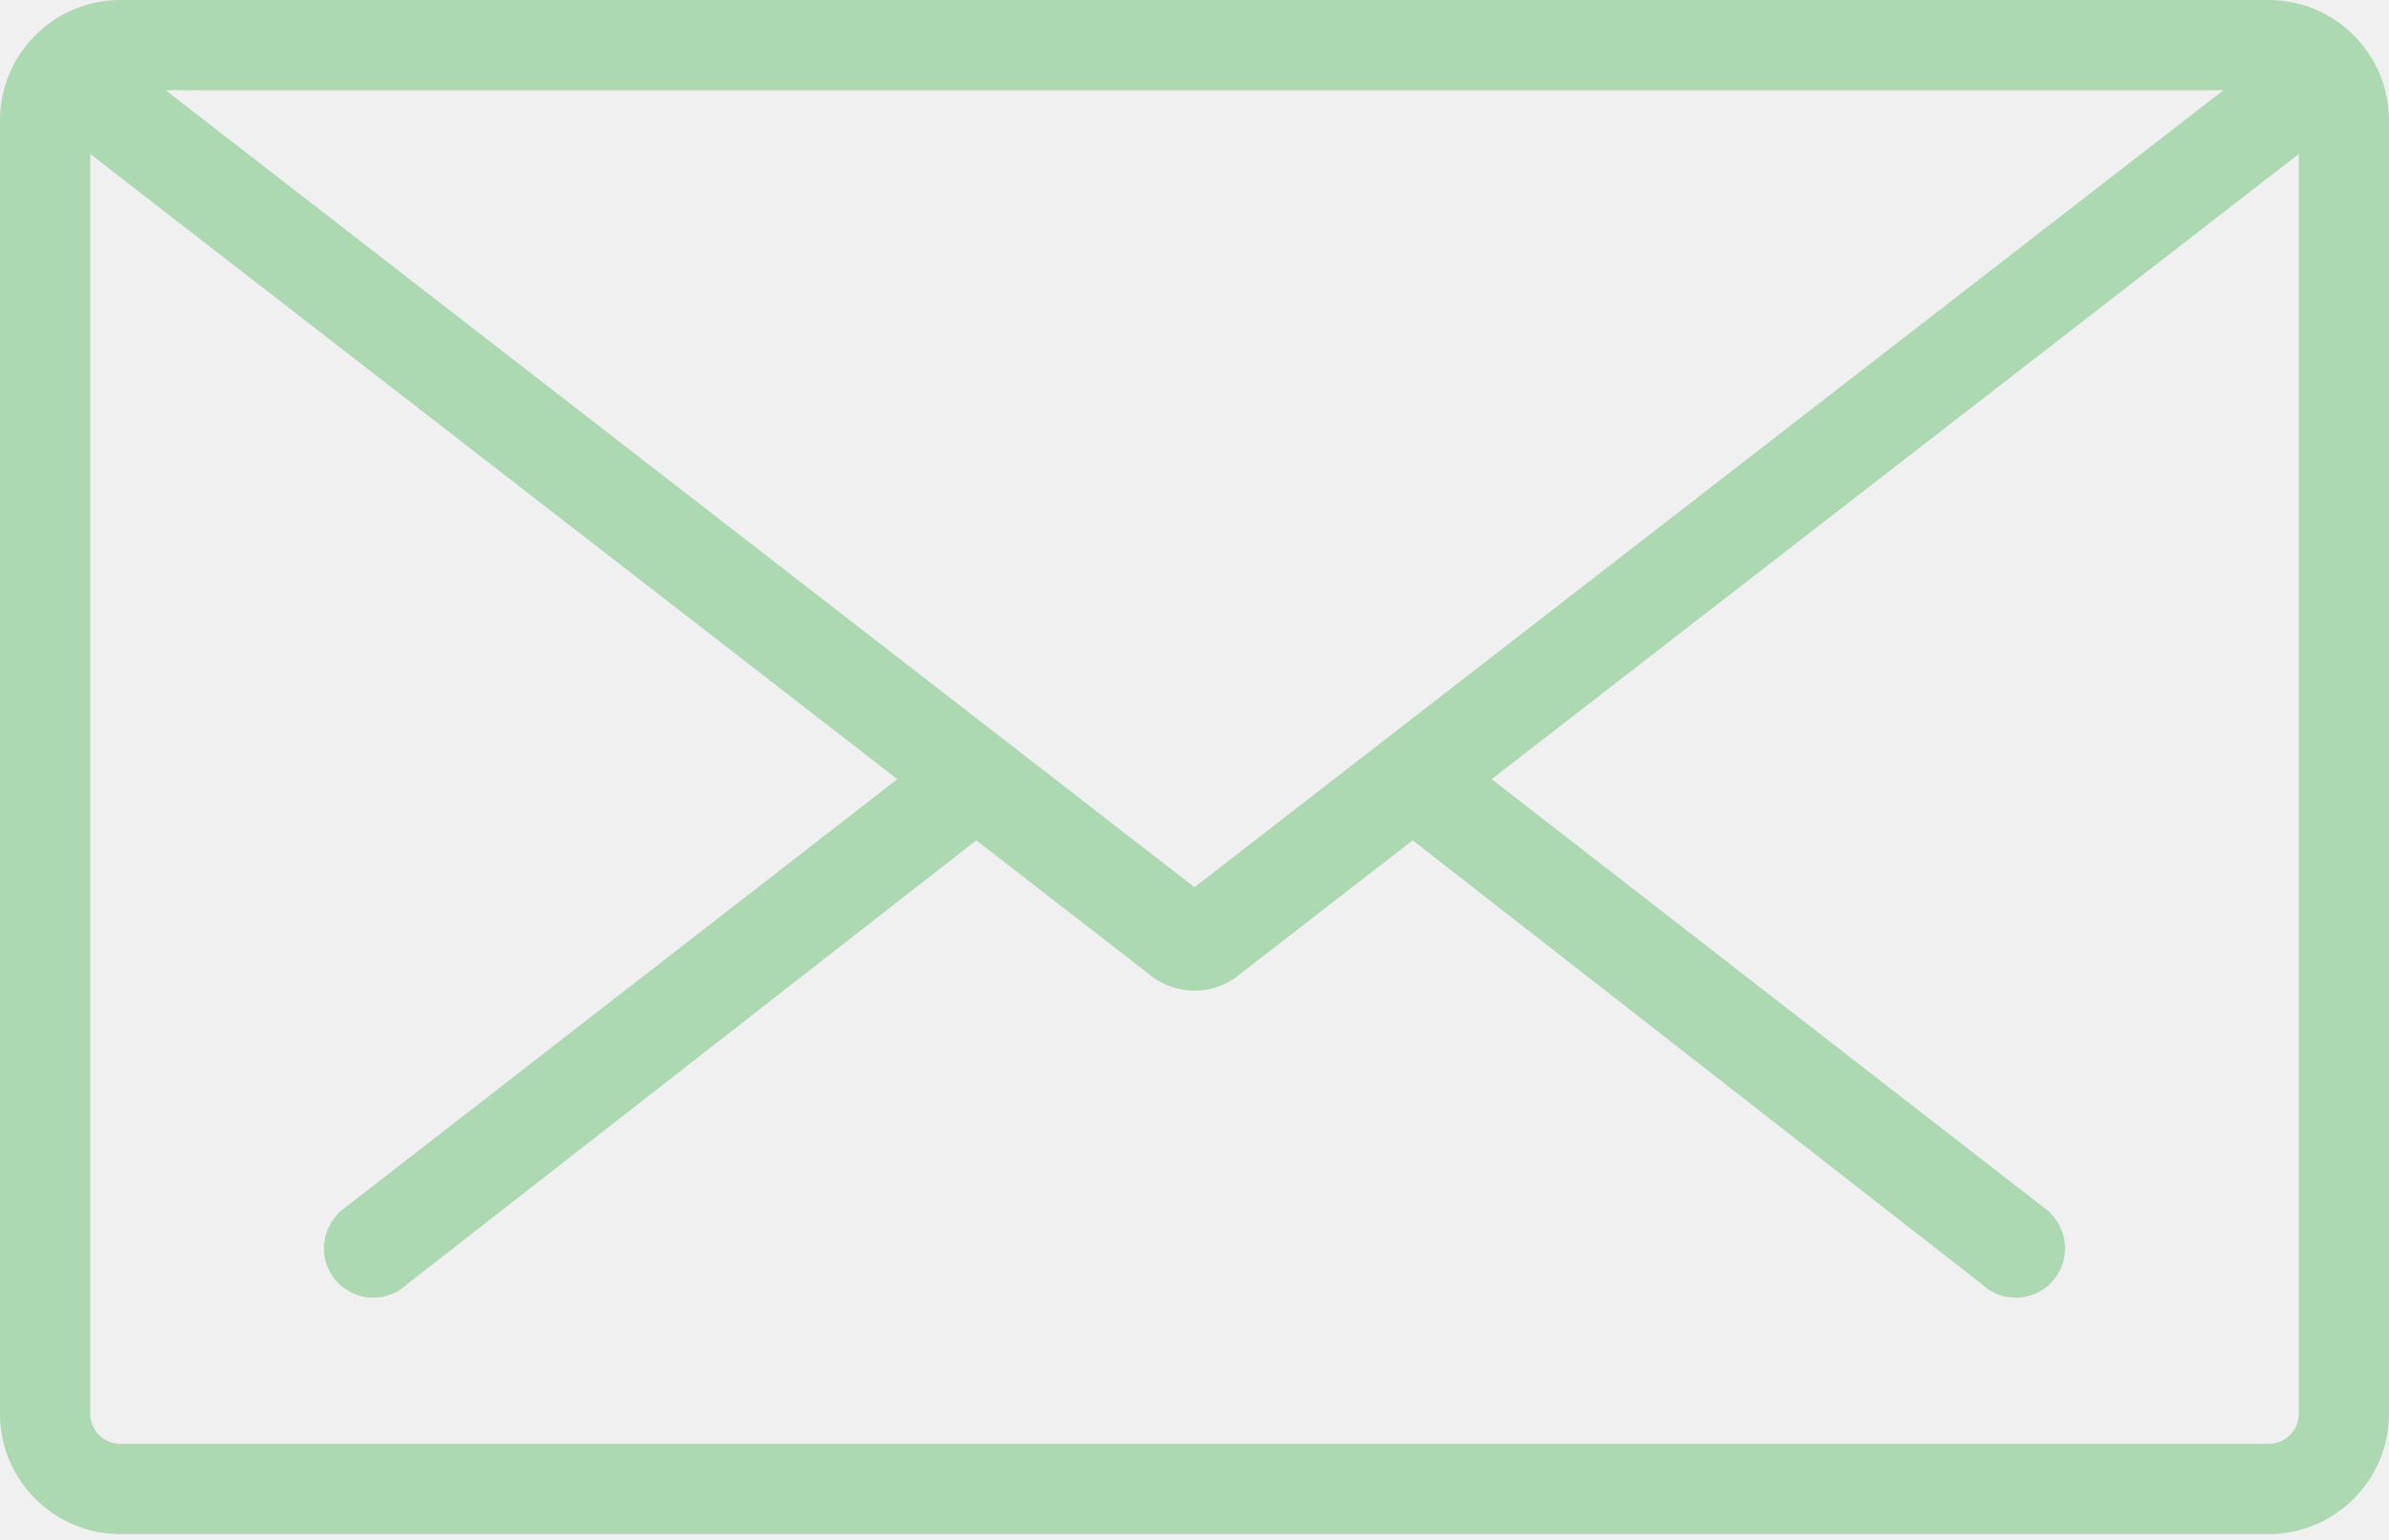
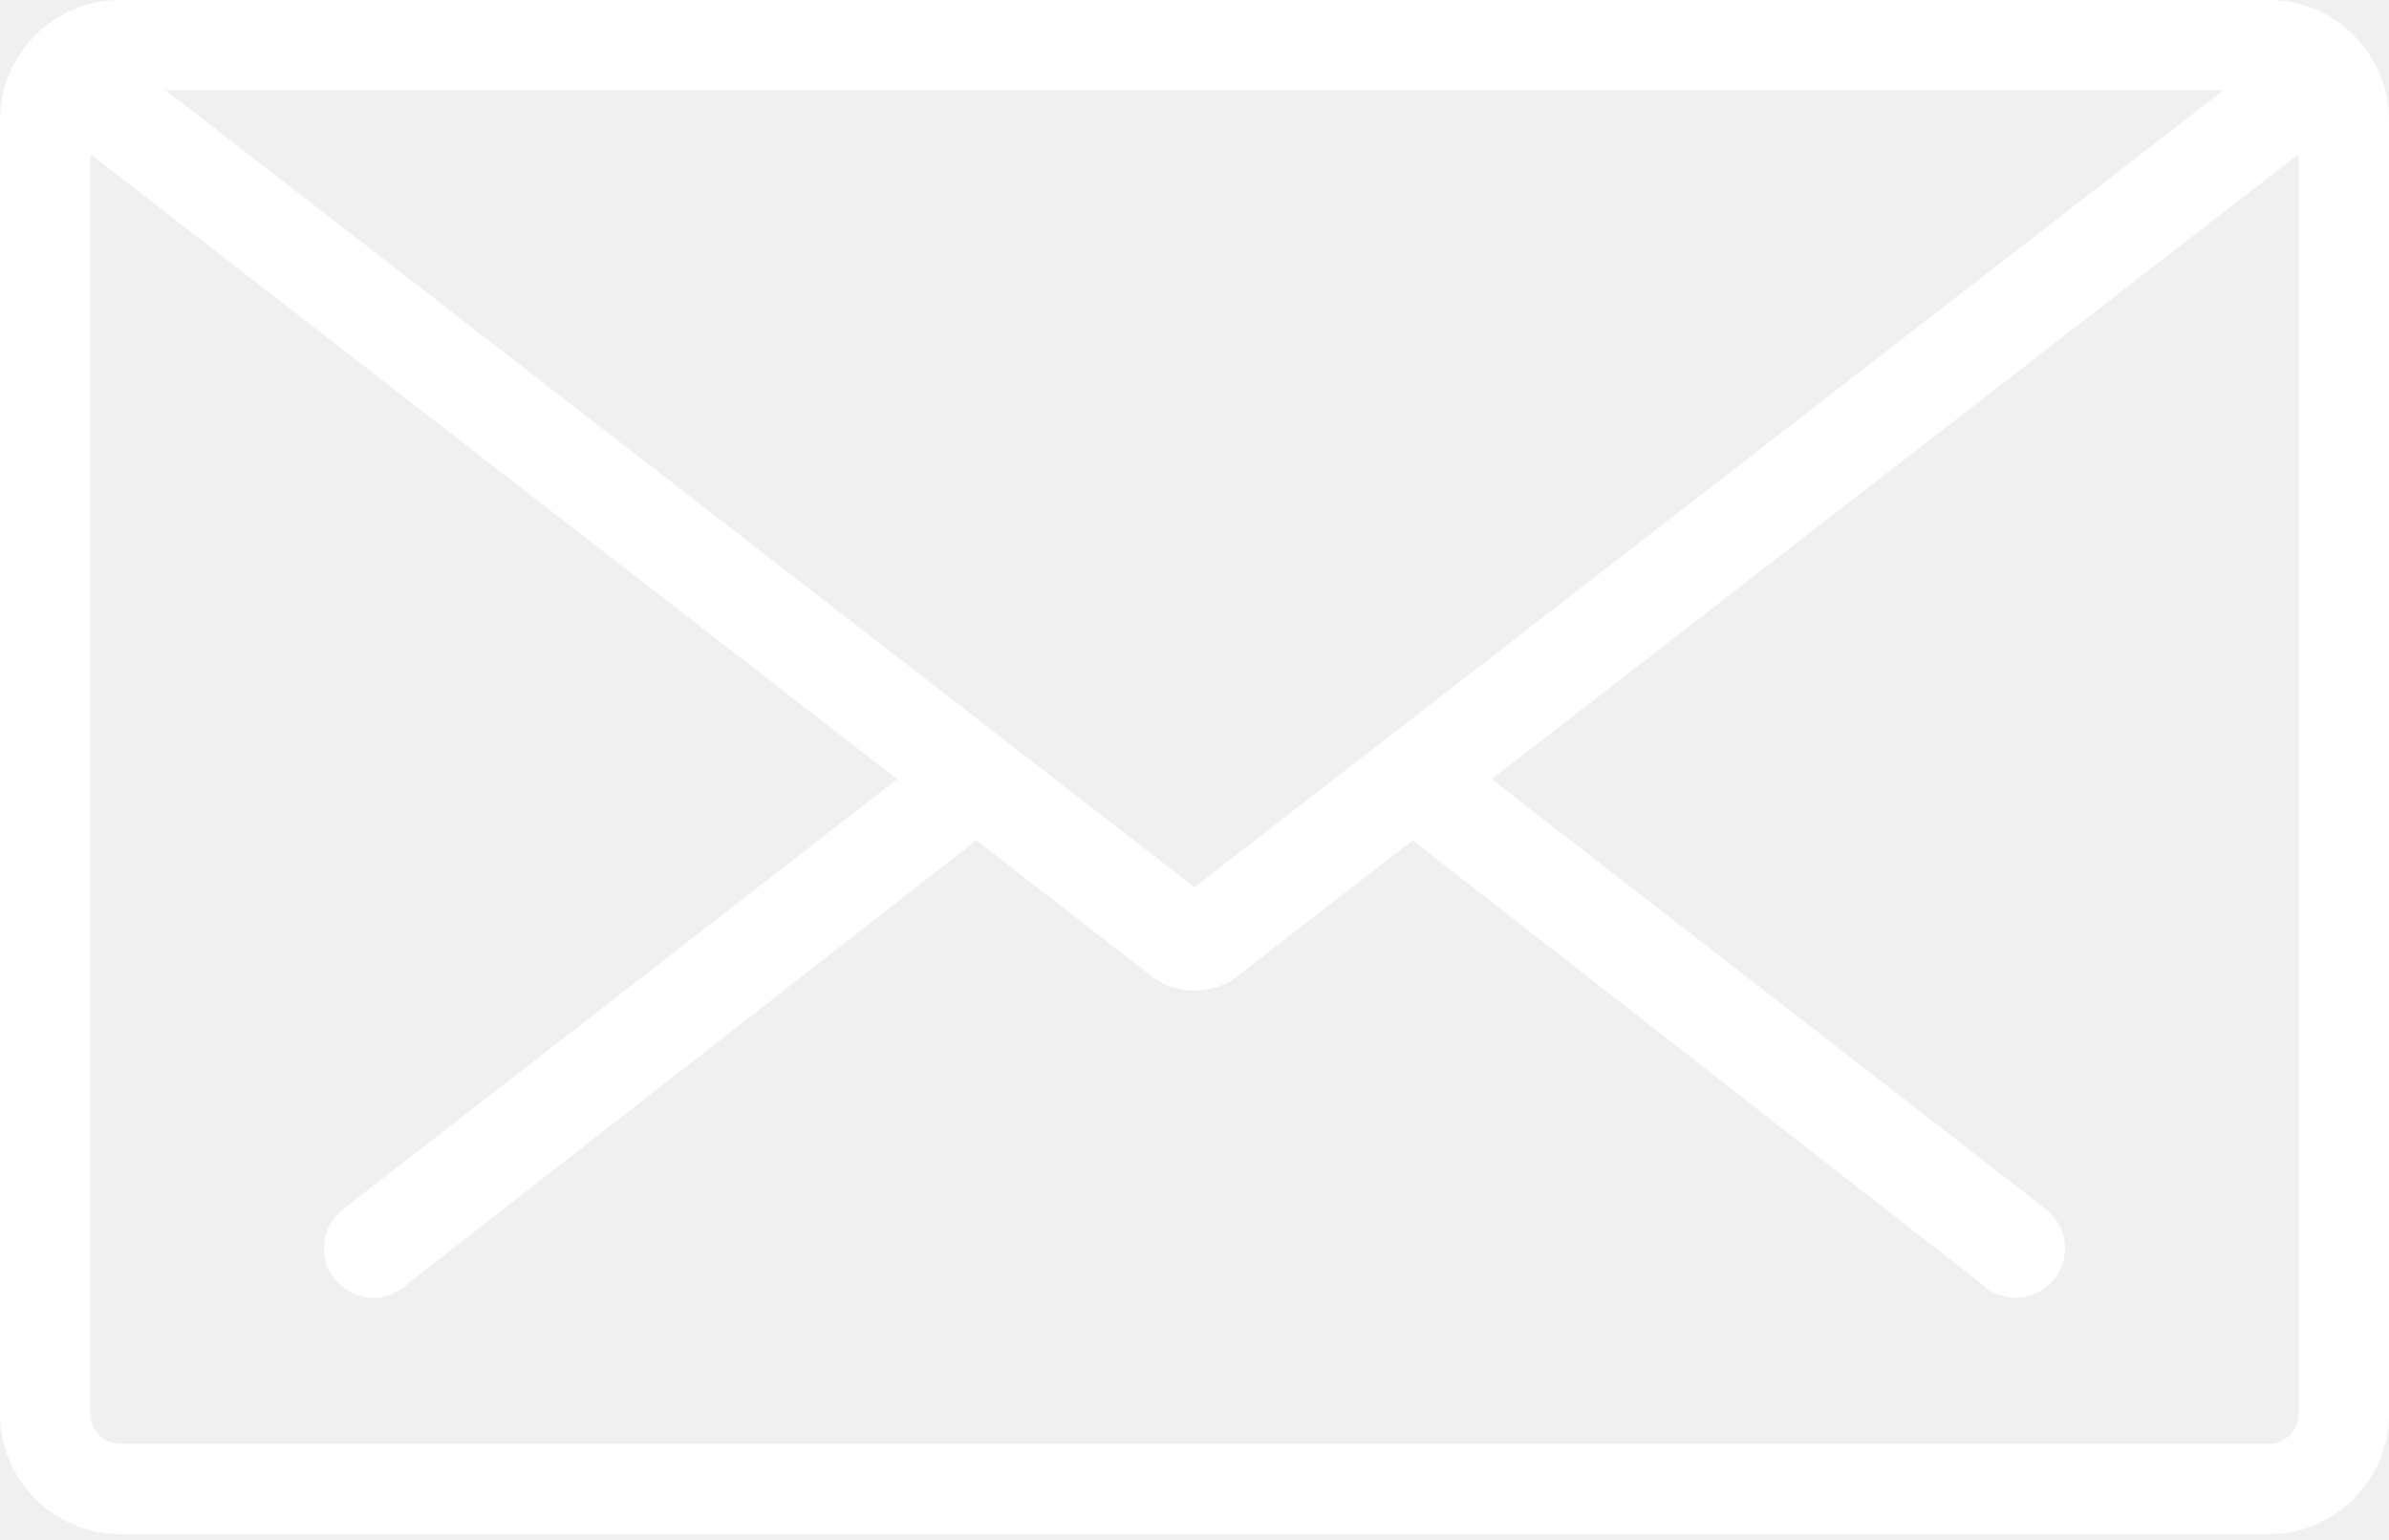
<svg xmlns="http://www.w3.org/2000/svg" width="90" height="58" viewBox="0 0 90 58" fill="none">
-   <path fill-rule="evenodd" clip-rule="evenodd" d="M85.466 0H45.057H44.942H4.534C2.034 0 0 2.034 0 4.534V53.276C0 55.776 2.034 57.81 4.534 57.81H41.763H44.996H85.466C87.966 57.81 90 55.776 90 53.276V4.534C90 2.034 87.966 0 85.466 0ZM44.946 3.4H45.053H83.761L44.999 33.433L6.238 3.4H44.946ZM85.466 54.409C86.09 54.409 86.6 53.901 86.6 53.276V5.804L56.195 29.361L77.272 45.718L77.256 45.732C77.59 46.068 77.796 46.53 77.796 47.041C77.796 48.069 76.964 48.901 75.937 48.901C75.427 48.901 74.964 48.695 74.628 48.362L74.626 48.364L53.22 31.666L46.801 36.639C46.321 37.063 45.695 37.331 44.999 37.331C44.304 37.331 43.677 37.064 43.196 36.639L36.779 31.667L15.373 48.364L15.371 48.362C15.035 48.695 14.573 48.901 14.062 48.901C13.036 48.901 12.203 48.069 12.203 47.041C12.203 46.53 12.41 46.068 12.743 45.732L12.729 45.718L33.804 29.361L3.4 5.804V53.276C3.4 53.901 3.909 54.409 4.534 54.409H41.904H47.626H85.466Z" fill="#ACD9B2" />
+   <path fill-rule="evenodd" clip-rule="evenodd" d="M85.466 0H45.057H44.942H4.534C2.034 0 0 2.034 0 4.534V53.276C0 55.776 2.034 57.81 4.534 57.81H41.763H44.996H85.466C87.966 57.81 90 55.776 90 53.276V4.534C90 2.034 87.966 0 85.466 0ZM44.946 3.4H45.053H83.761L44.999 33.433L6.238 3.4H44.946ZM85.466 54.409C86.09 54.409 86.6 53.901 86.6 53.276V5.804L56.195 29.361L77.272 45.718L77.256 45.732C77.59 46.068 77.796 46.53 77.796 47.041C77.796 48.069 76.964 48.901 75.937 48.901C75.427 48.901 74.964 48.695 74.628 48.362L74.626 48.364L53.22 31.666L46.801 36.639C46.321 37.063 45.695 37.331 44.999 37.331C44.304 37.331 43.677 37.064 43.196 36.639L36.779 31.667L15.373 48.364L15.371 48.362C15.035 48.695 14.573 48.901 14.062 48.901C13.036 48.901 12.203 48.069 12.203 47.041C12.203 46.53 12.41 46.068 12.743 45.732L12.729 45.718L33.804 29.361L3.4 5.804V53.276C3.4 53.901 3.909 54.409 4.534 54.409H41.904H47.626H85.466Z" fill="#ffffff" />
</svg>
